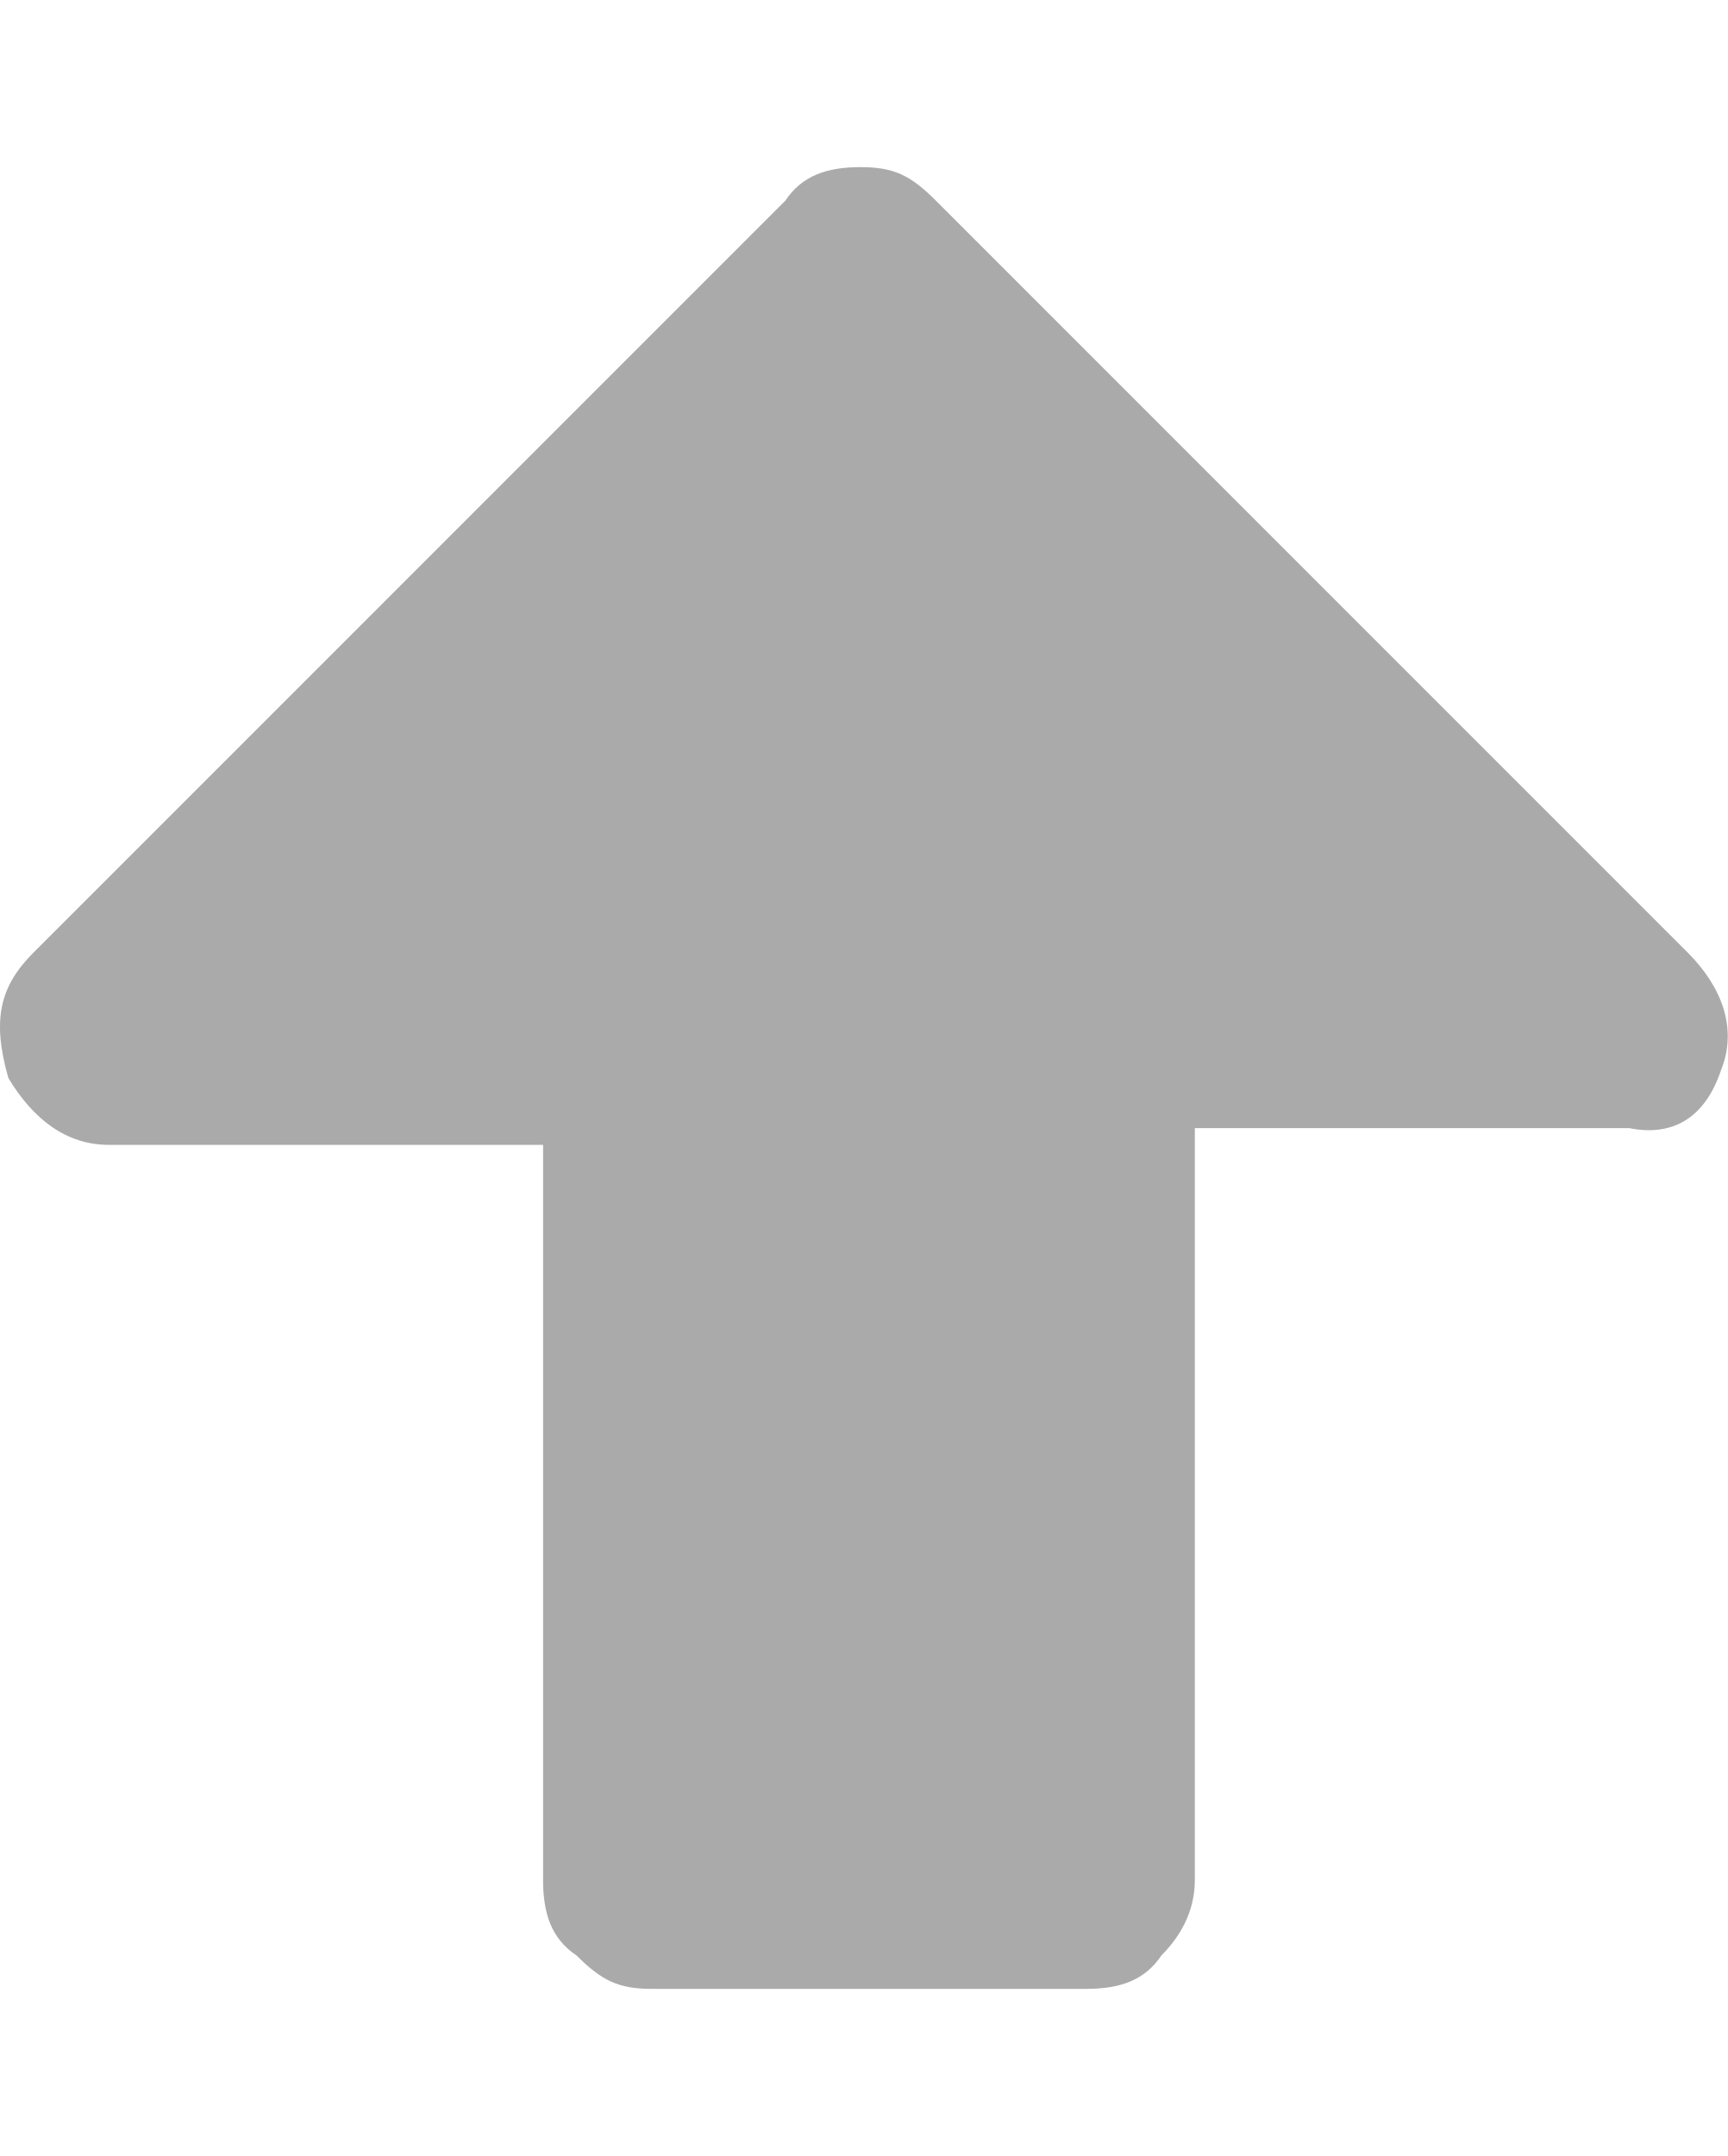
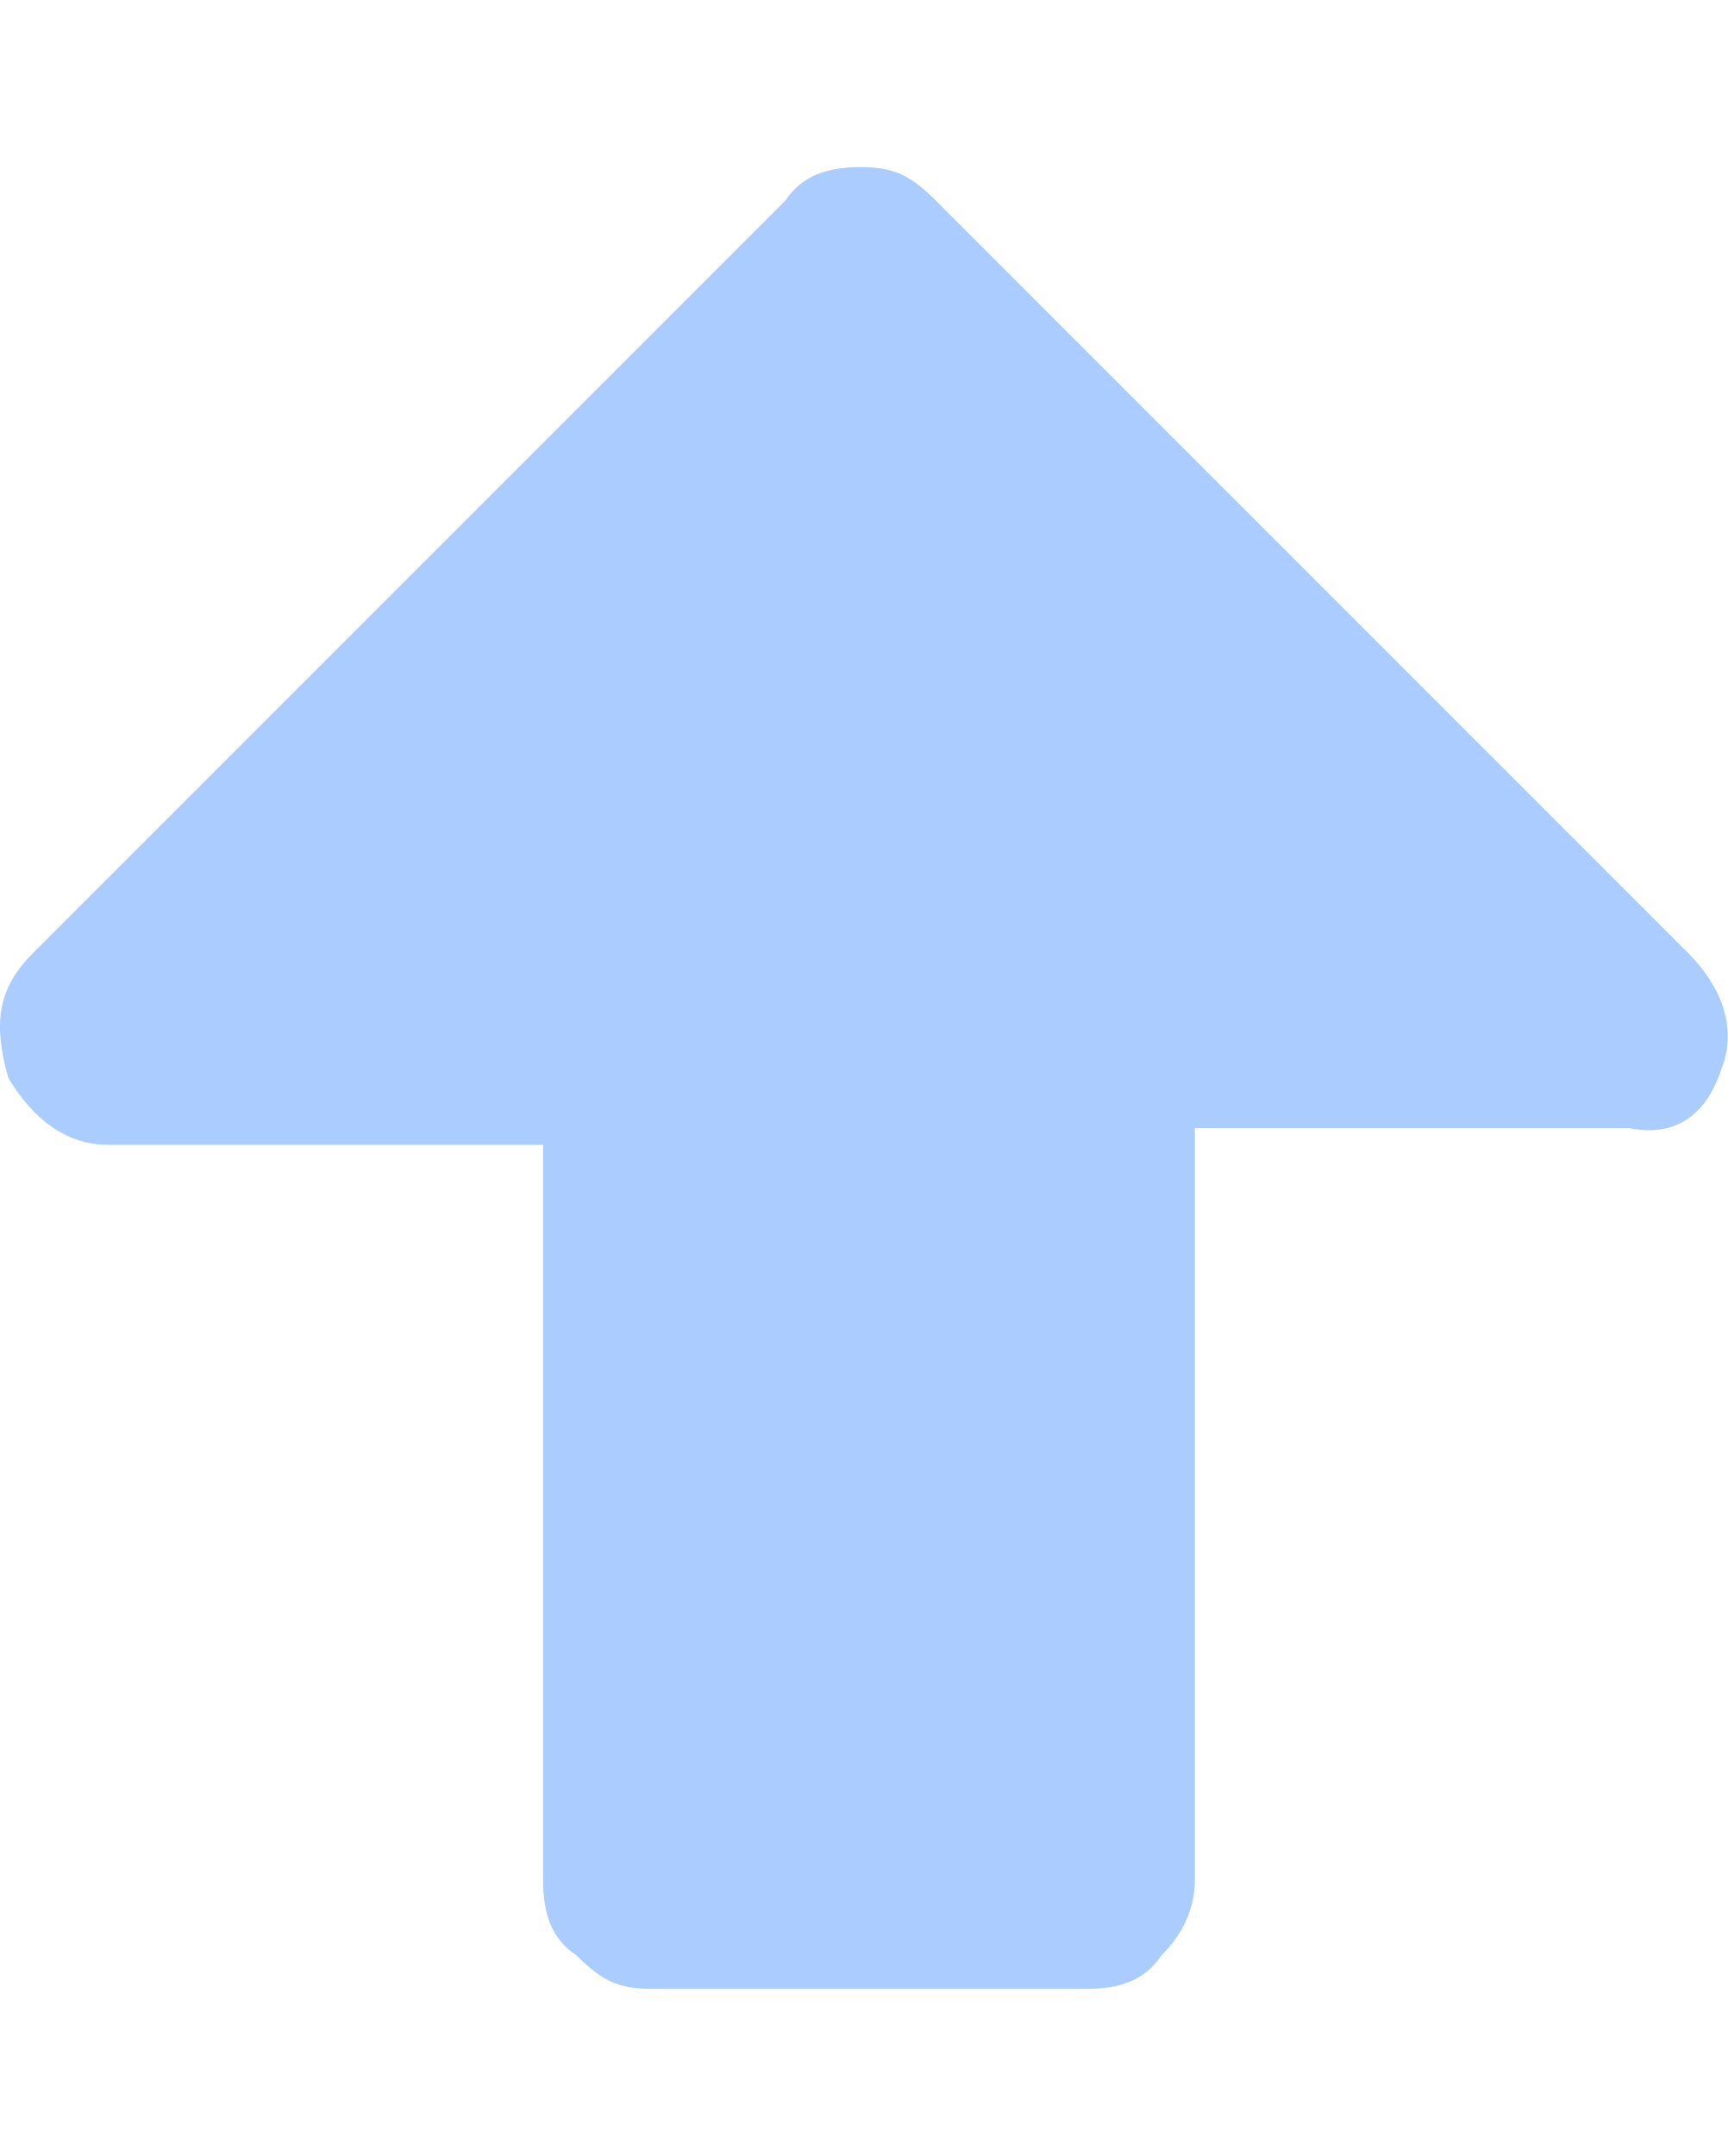
<svg xmlns="http://www.w3.org/2000/svg" viewBox="0 0 20.678 25.8" width="20.678" height="25.8">
-   <path fill="#aaaaaa" d="M20.6 12.8c-.2.6-.6.8-1.1.7h-5.2v9c0 .4-.2.7-.4.9-.2.3-.5.4-.9.4H7.8c-.4 0-.6-.1-.9-.4-.3-.2-.4-.5-.4-.9v-8.8H1.3c-.5 0-.9-.3-1.2-.8-.2-.7-.1-1.1.3-1.5l9-9c.2-.3.5-.4.9-.4s.6.1.9.4l9 9c.4.4.6.9.4 1.4z" />
+   <path fill="#aaccff" d="M20.6 12.8c-.2.6-.6.8-1.1.7h-5.2v9c0 .4-.2.7-.4.9-.2.3-.5.4-.9.4H7.8c-.4 0-.6-.1-.9-.4-.3-.2-.4-.5-.4-.9v-8.8H1.3c-.5 0-.9-.3-1.2-.8-.2-.7-.1-1.1.3-1.5l9-9c.2-.3.5-.4.9-.4s.6.1.9.4l9 9c.4.4.6.9.4 1.4z" />
</svg>
